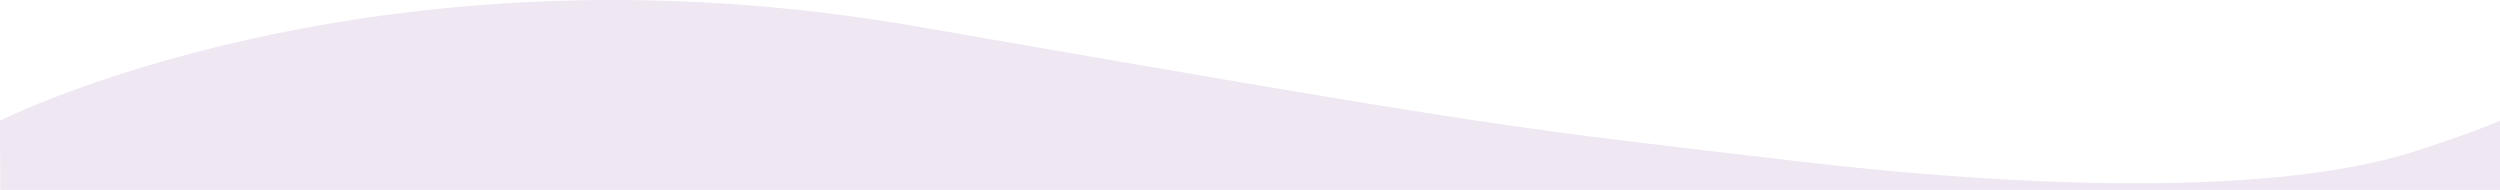
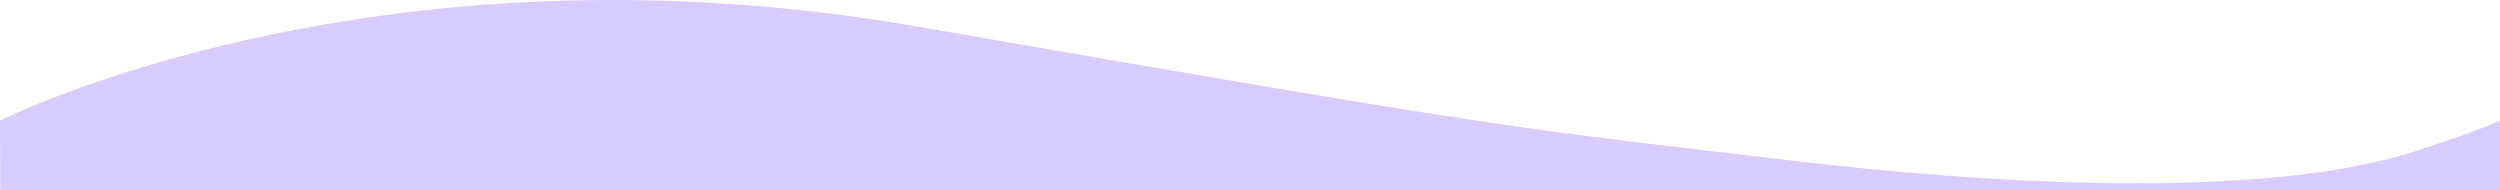
<svg xmlns="http://www.w3.org/2000/svg" id="Layer_1" data-name="Layer 1" viewBox="0 0 1077.78 81.88">
  <defs>
    <style>
      .cls-1 {
-         fill: #efe7f2;
+         fill: #dacbff;
      }
    </style>
  </defs>
  <path class="cls-1" d="M0,52.01S161.1-29.34,395.46,11.44c260.79,45.38,255.23,43.43,380.76,58.22,73.58,8.67,196.83,17.61,265.25-4.53,26.95-8.72,36.3-13.12,36.3-13.12v29.87H.12l-.12-29.87Z" />
</svg>
